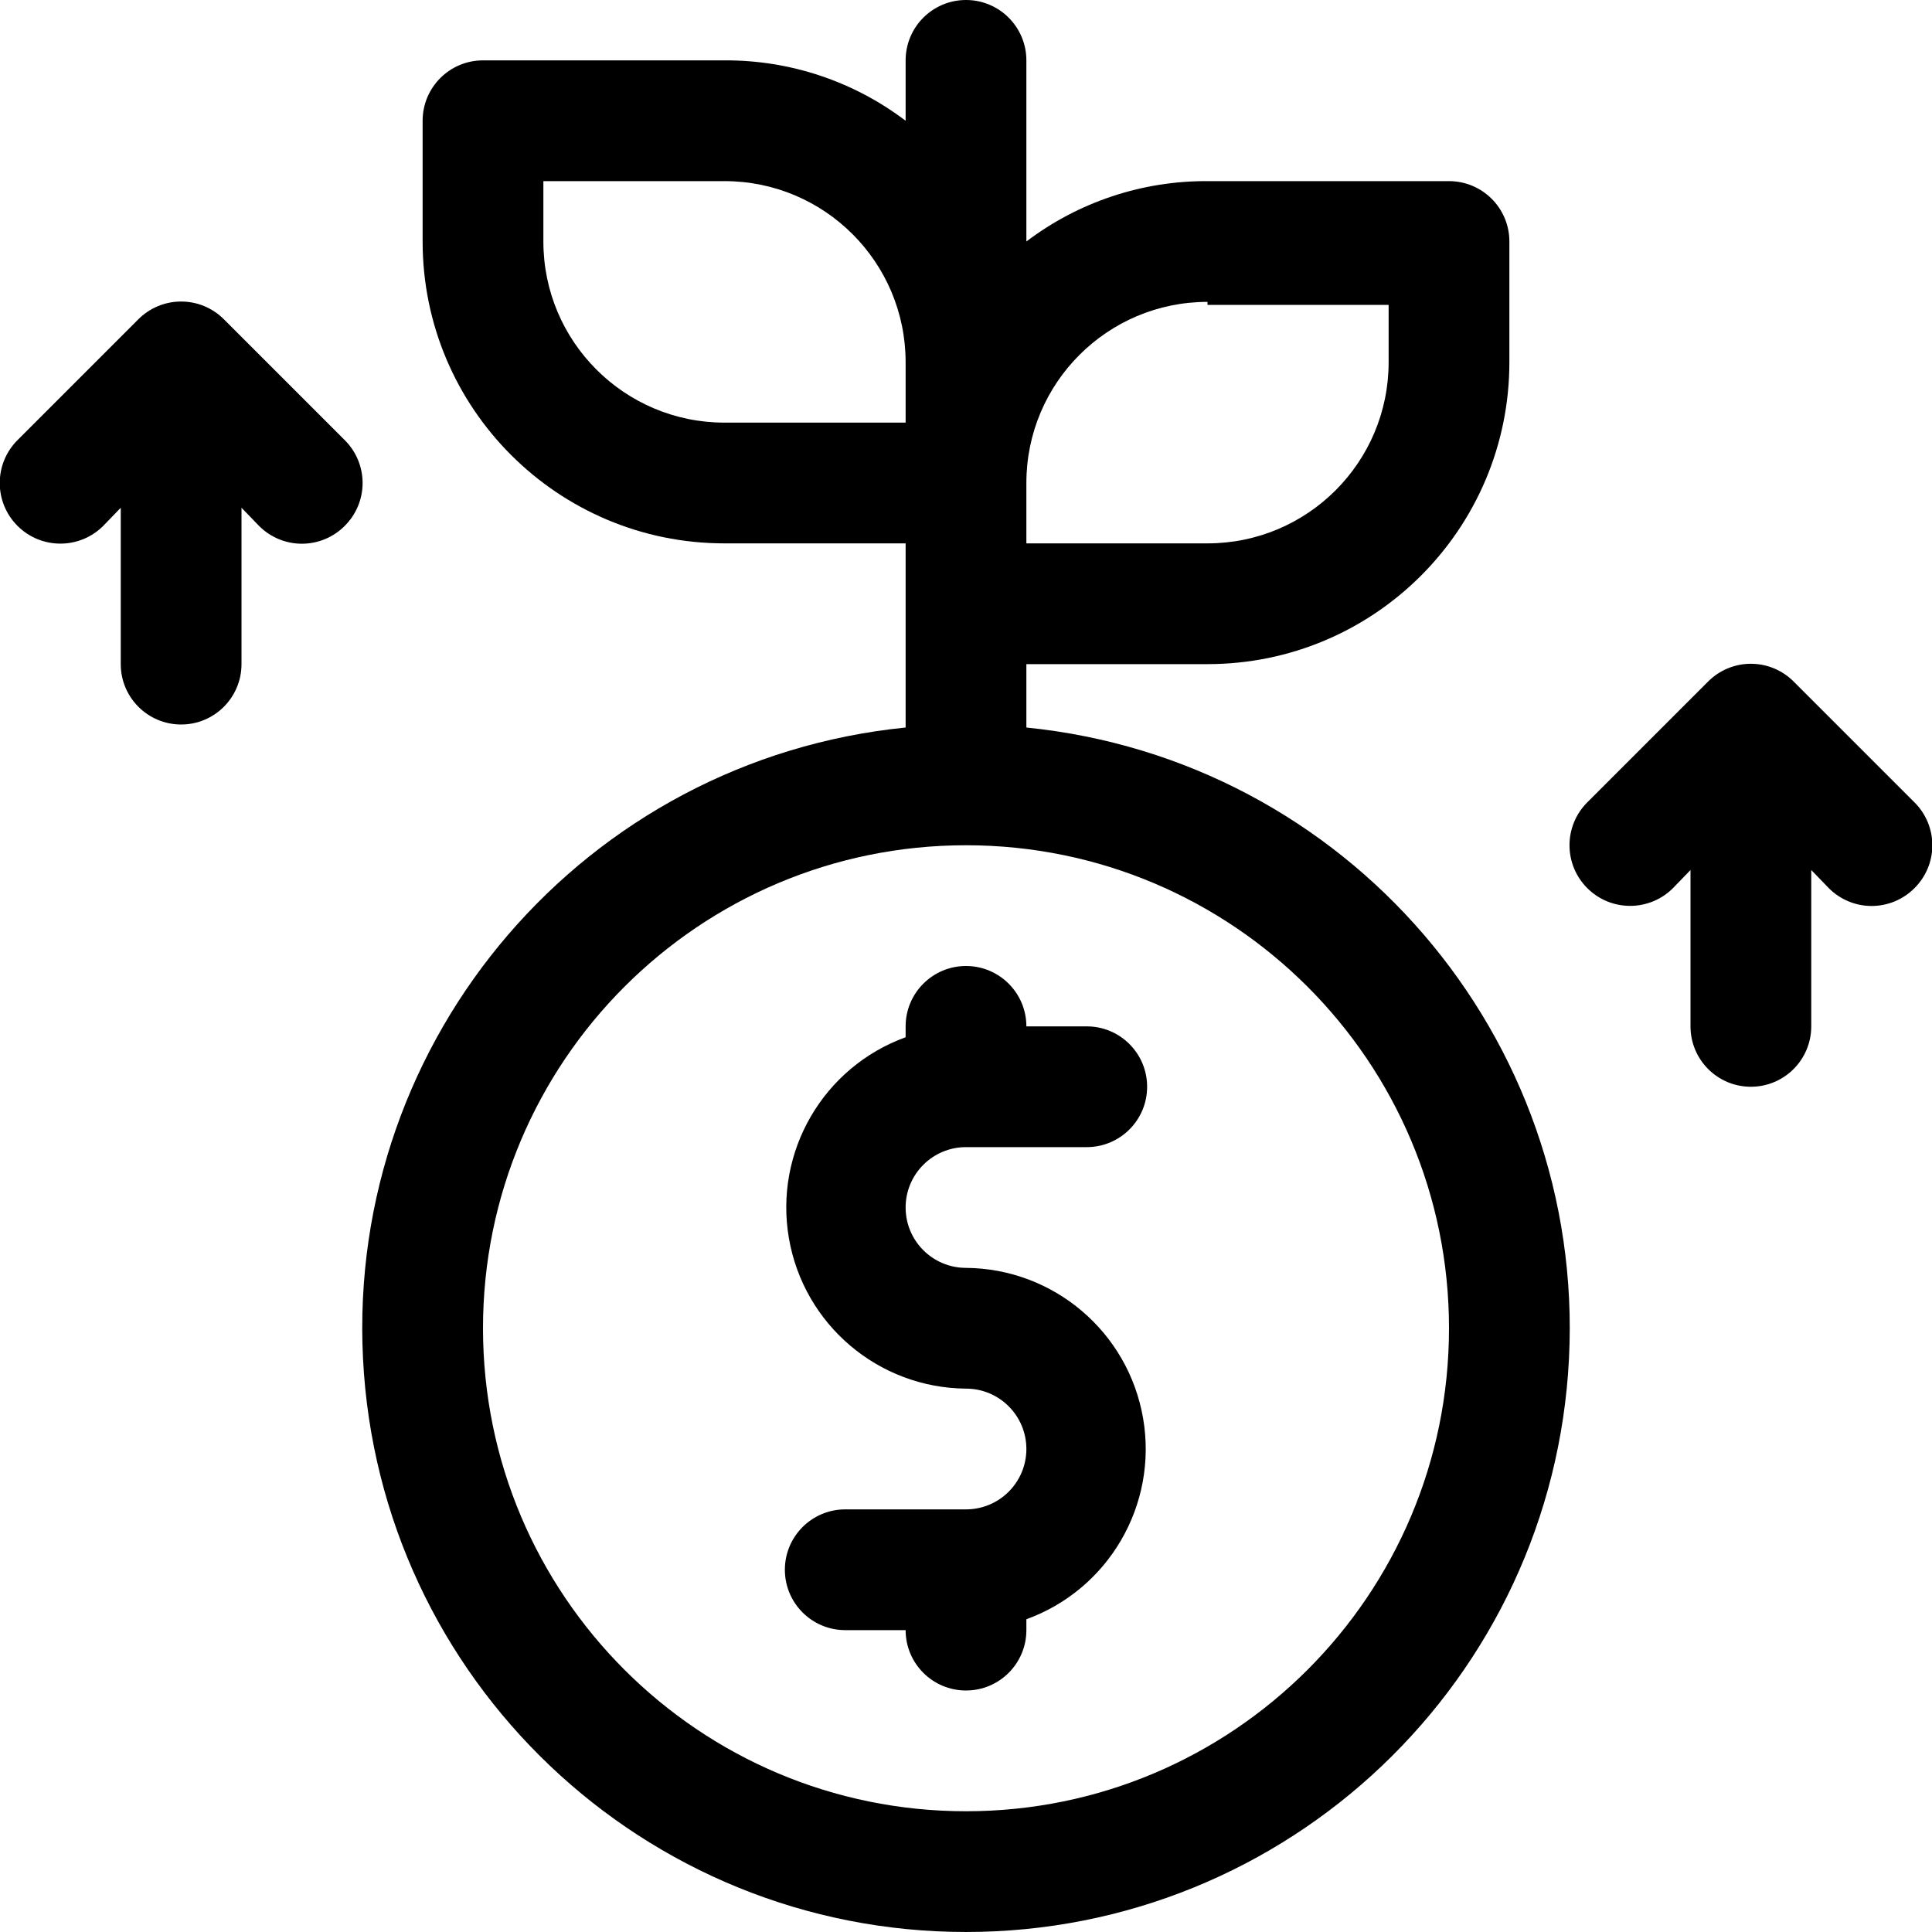
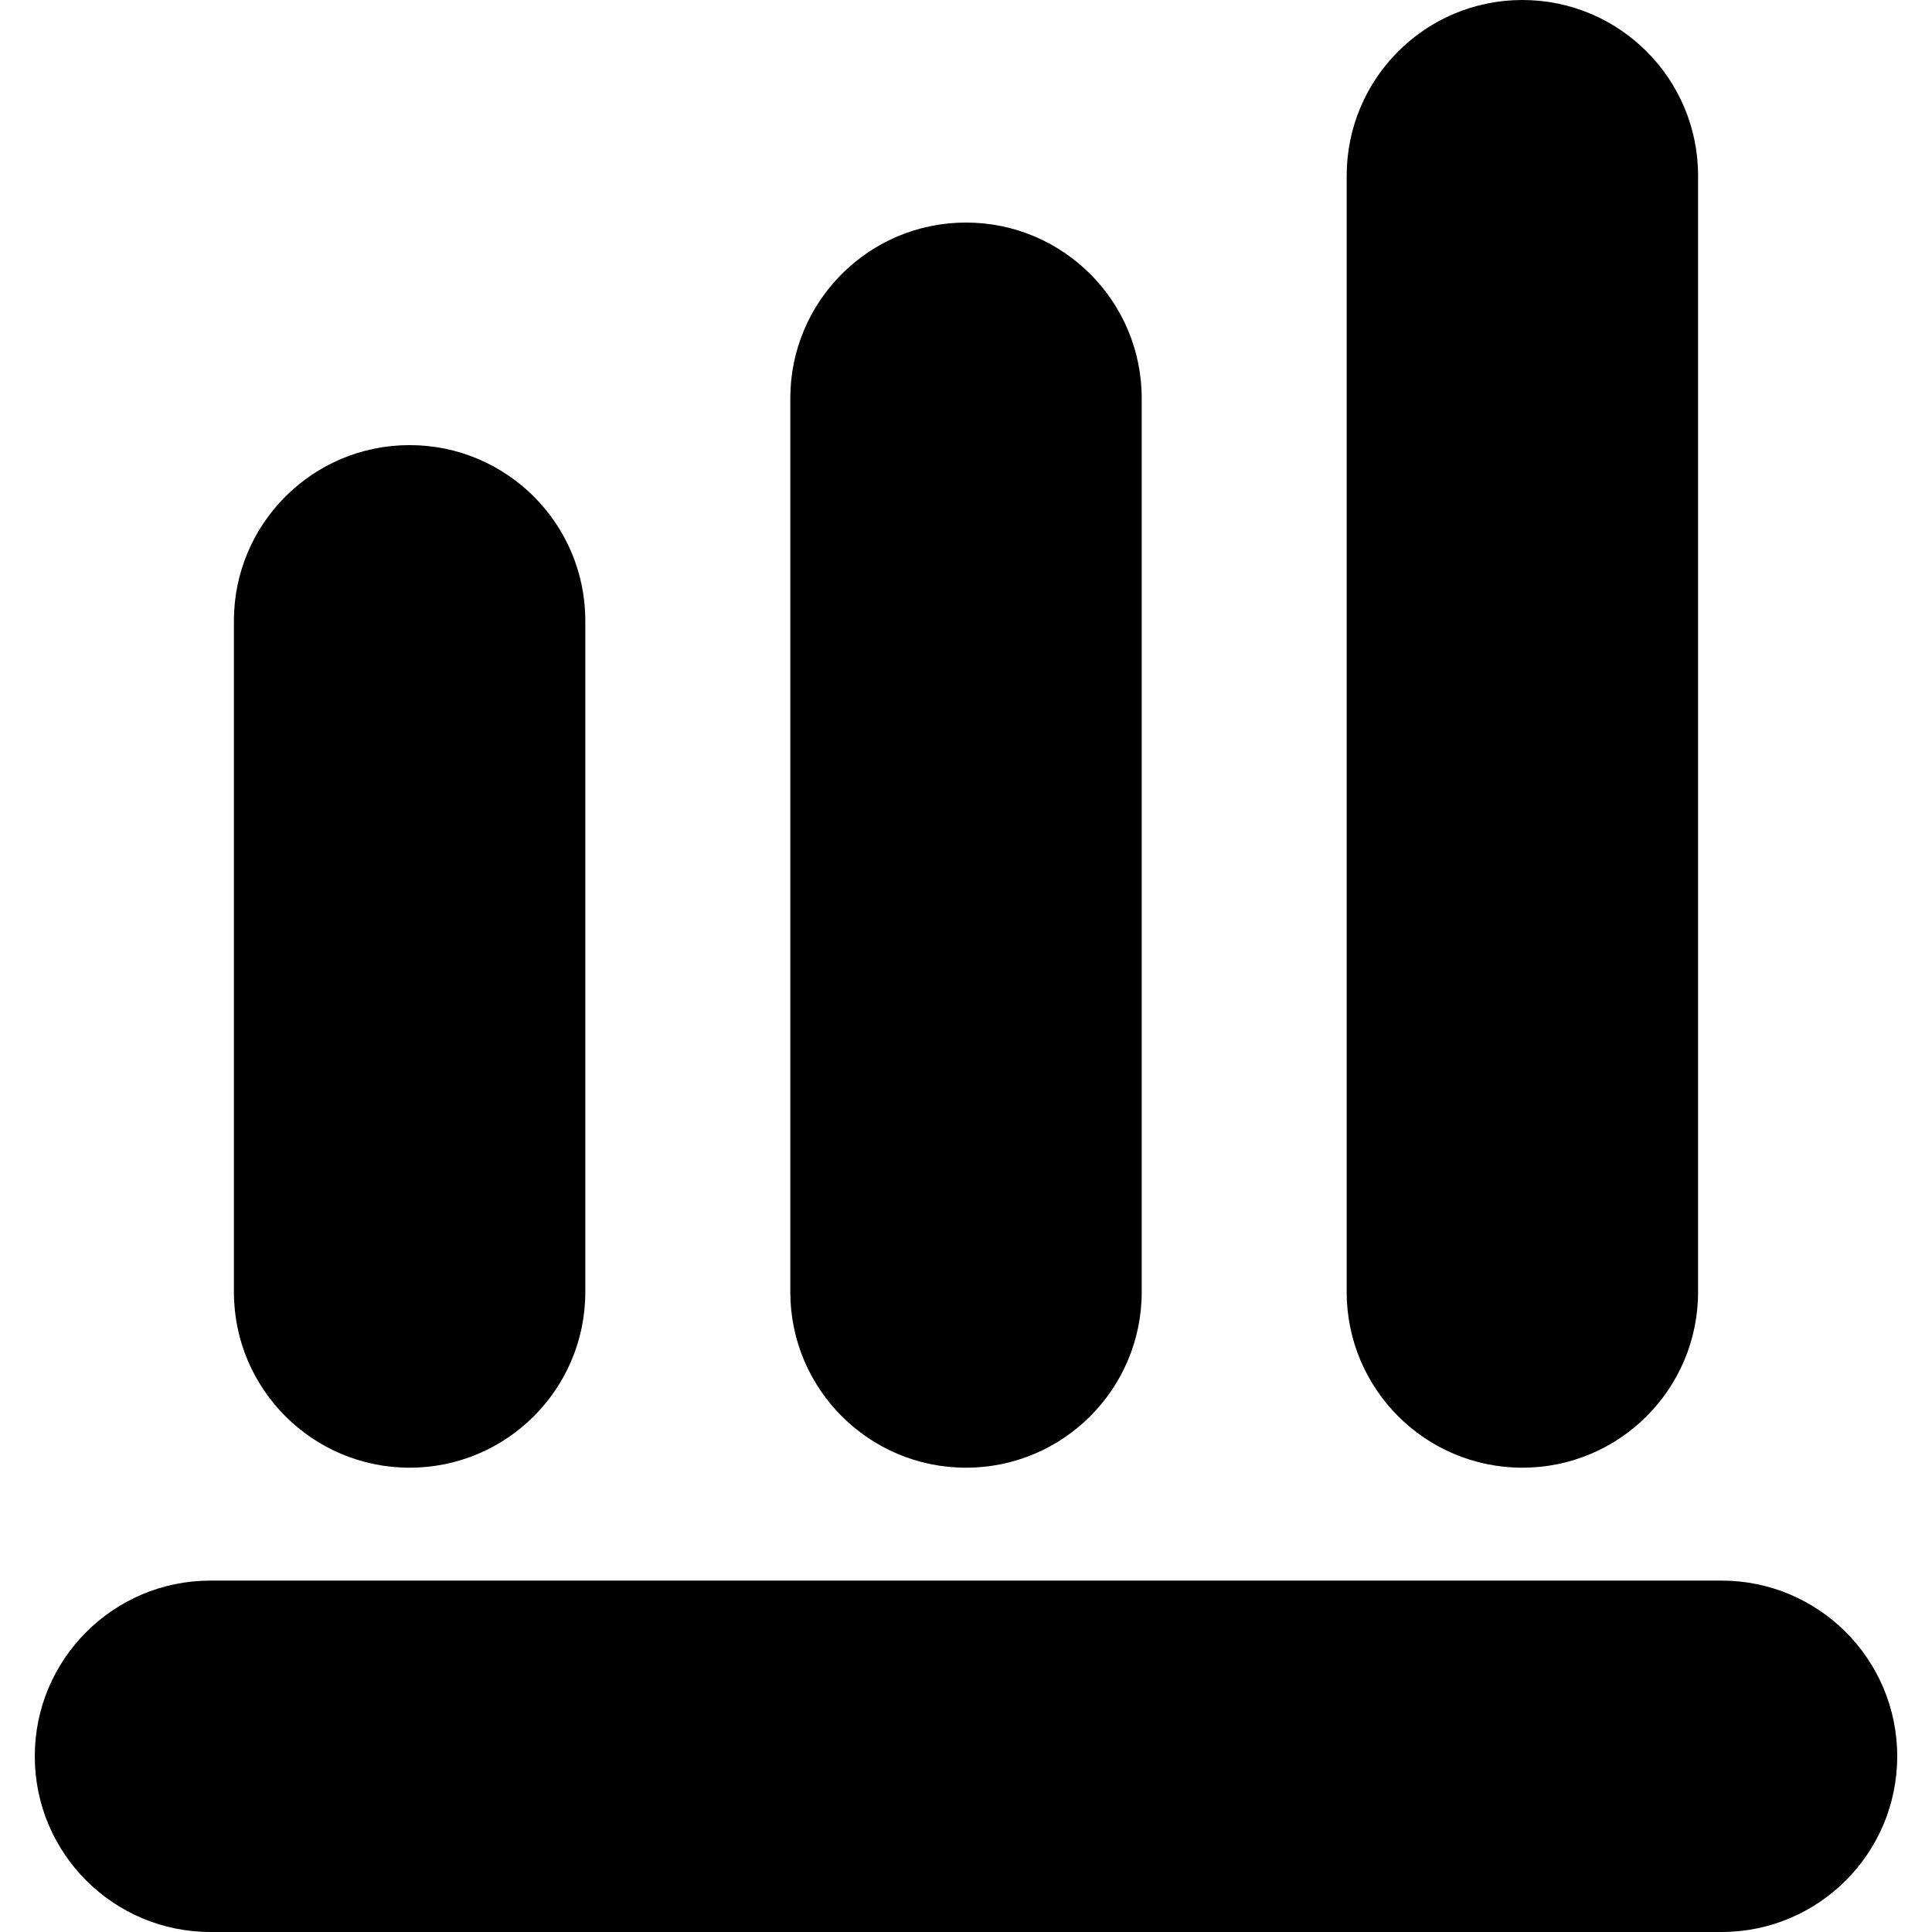
- <svg xmlns="http://www.w3.org/2000/svg" fill="#000000" width="800px" height="800px" viewBox="0 0 32 32">
-   <g data-name="10. Growth" id="_10._Growth">
-     <path d="M17,12.05V11h3a5,5,0,0,0,5-5V4a1,1,0,0,0-1-1H20a4.92,4.92,0,0,0-3,1V1a1,1,0,0,0-2,0V2a4.92,4.92,0,0,0-3-1H8A1,1,0,0,0,7,2V4a5,5,0,0,0,5,5h3v3.05a10,10,0,1,0,2,0Zm3-7h3V6a3,3,0,0,1-3,3H17V8A3,3,0,0,1,20,5ZM9,4V3h3a3,3,0,0,1,3,3V7H12A3,3,0,0,1,9,4Zm7,26a8,8,0,1,1,8-8A8,8,0,0,1,16,30Z" />
-     <path d="M16,19h2a1,1,0,0,0,0-2H17a1,1,0,0,0-2,0v.18A3,3,0,0,0,16,23a1,1,0,0,1,0,2H14a1,1,0,0,0,0,2h1a1,1,0,0,0,2,0v-.18A3,3,0,0,0,16,21a1,1,0,0,1,0-2Z" />
-     <path d="M5.71,7.29l-2-2a1,1,0,0,0-1.42,0l-2,2A1,1,0,0,0,1.71,8.71L2,8.41V11a1,1,0,0,0,2,0V8.41l.29.3a1,1,0,0,0,1.42,0A1,1,0,0,0,5.71,7.29Z" />
-     <path d="M31.71,13.29l-2-2a1,1,0,0,0-1.42,0l-2,2a1,1,0,0,0,1.42,1.42l.29-.3V17a1,1,0,0,0,2,0V14.41l.29.3a1,1,0,0,0,1.42,0A1,1,0,0,0,31.71,13.29Z" />
+ <svg xmlns="http://www.w3.org/2000/svg" fill="#000000" height="800px" width="800px" version="1.1" id="Capa_1" viewBox="0 0 612 612" xml:space="preserve">
+   <g>
+     <g>
+       <path d="M545.325,500.685H66.675c-30.737,0-55.657,24.92-55.657,55.657c0,30.737,24.92,55.657,55.657,55.657h478.65    c30.737,0,55.657-24.92,55.657-55.657C600.982,525.604,576.062,500.685,545.325,500.685z" />
+       <path d="M129.753,464.922c30.737,0,55.657-24.92,55.657-55.657v-212.61c0-30.737-24.92-55.657-55.657-55.657    s-55.657,24.92-55.657,55.657v212.61C74.095,440.002,99.016,464.922,129.753,464.922z" />
+       <path d="M306.002,464.922c30.737,0,55.657-24.92,55.657-55.657V126.157c0-30.737-24.92-55.657-55.657-55.657    s-55.657,24.92-55.657,55.657v283.108C250.345,440.002,275.263,464.922,306.002,464.922z" />
+       <path d="M482.245,464.922c30.737,0,55.655-24.92,55.655-55.657V55.657C537.903,24.92,512.984,0,482.245,0    c-30.737,0-55.657,24.92-55.657,55.657v353.607C426.588,440.002,451.508,464.922,482.245,464.922z" />
+     </g>
  </g>
</svg>
